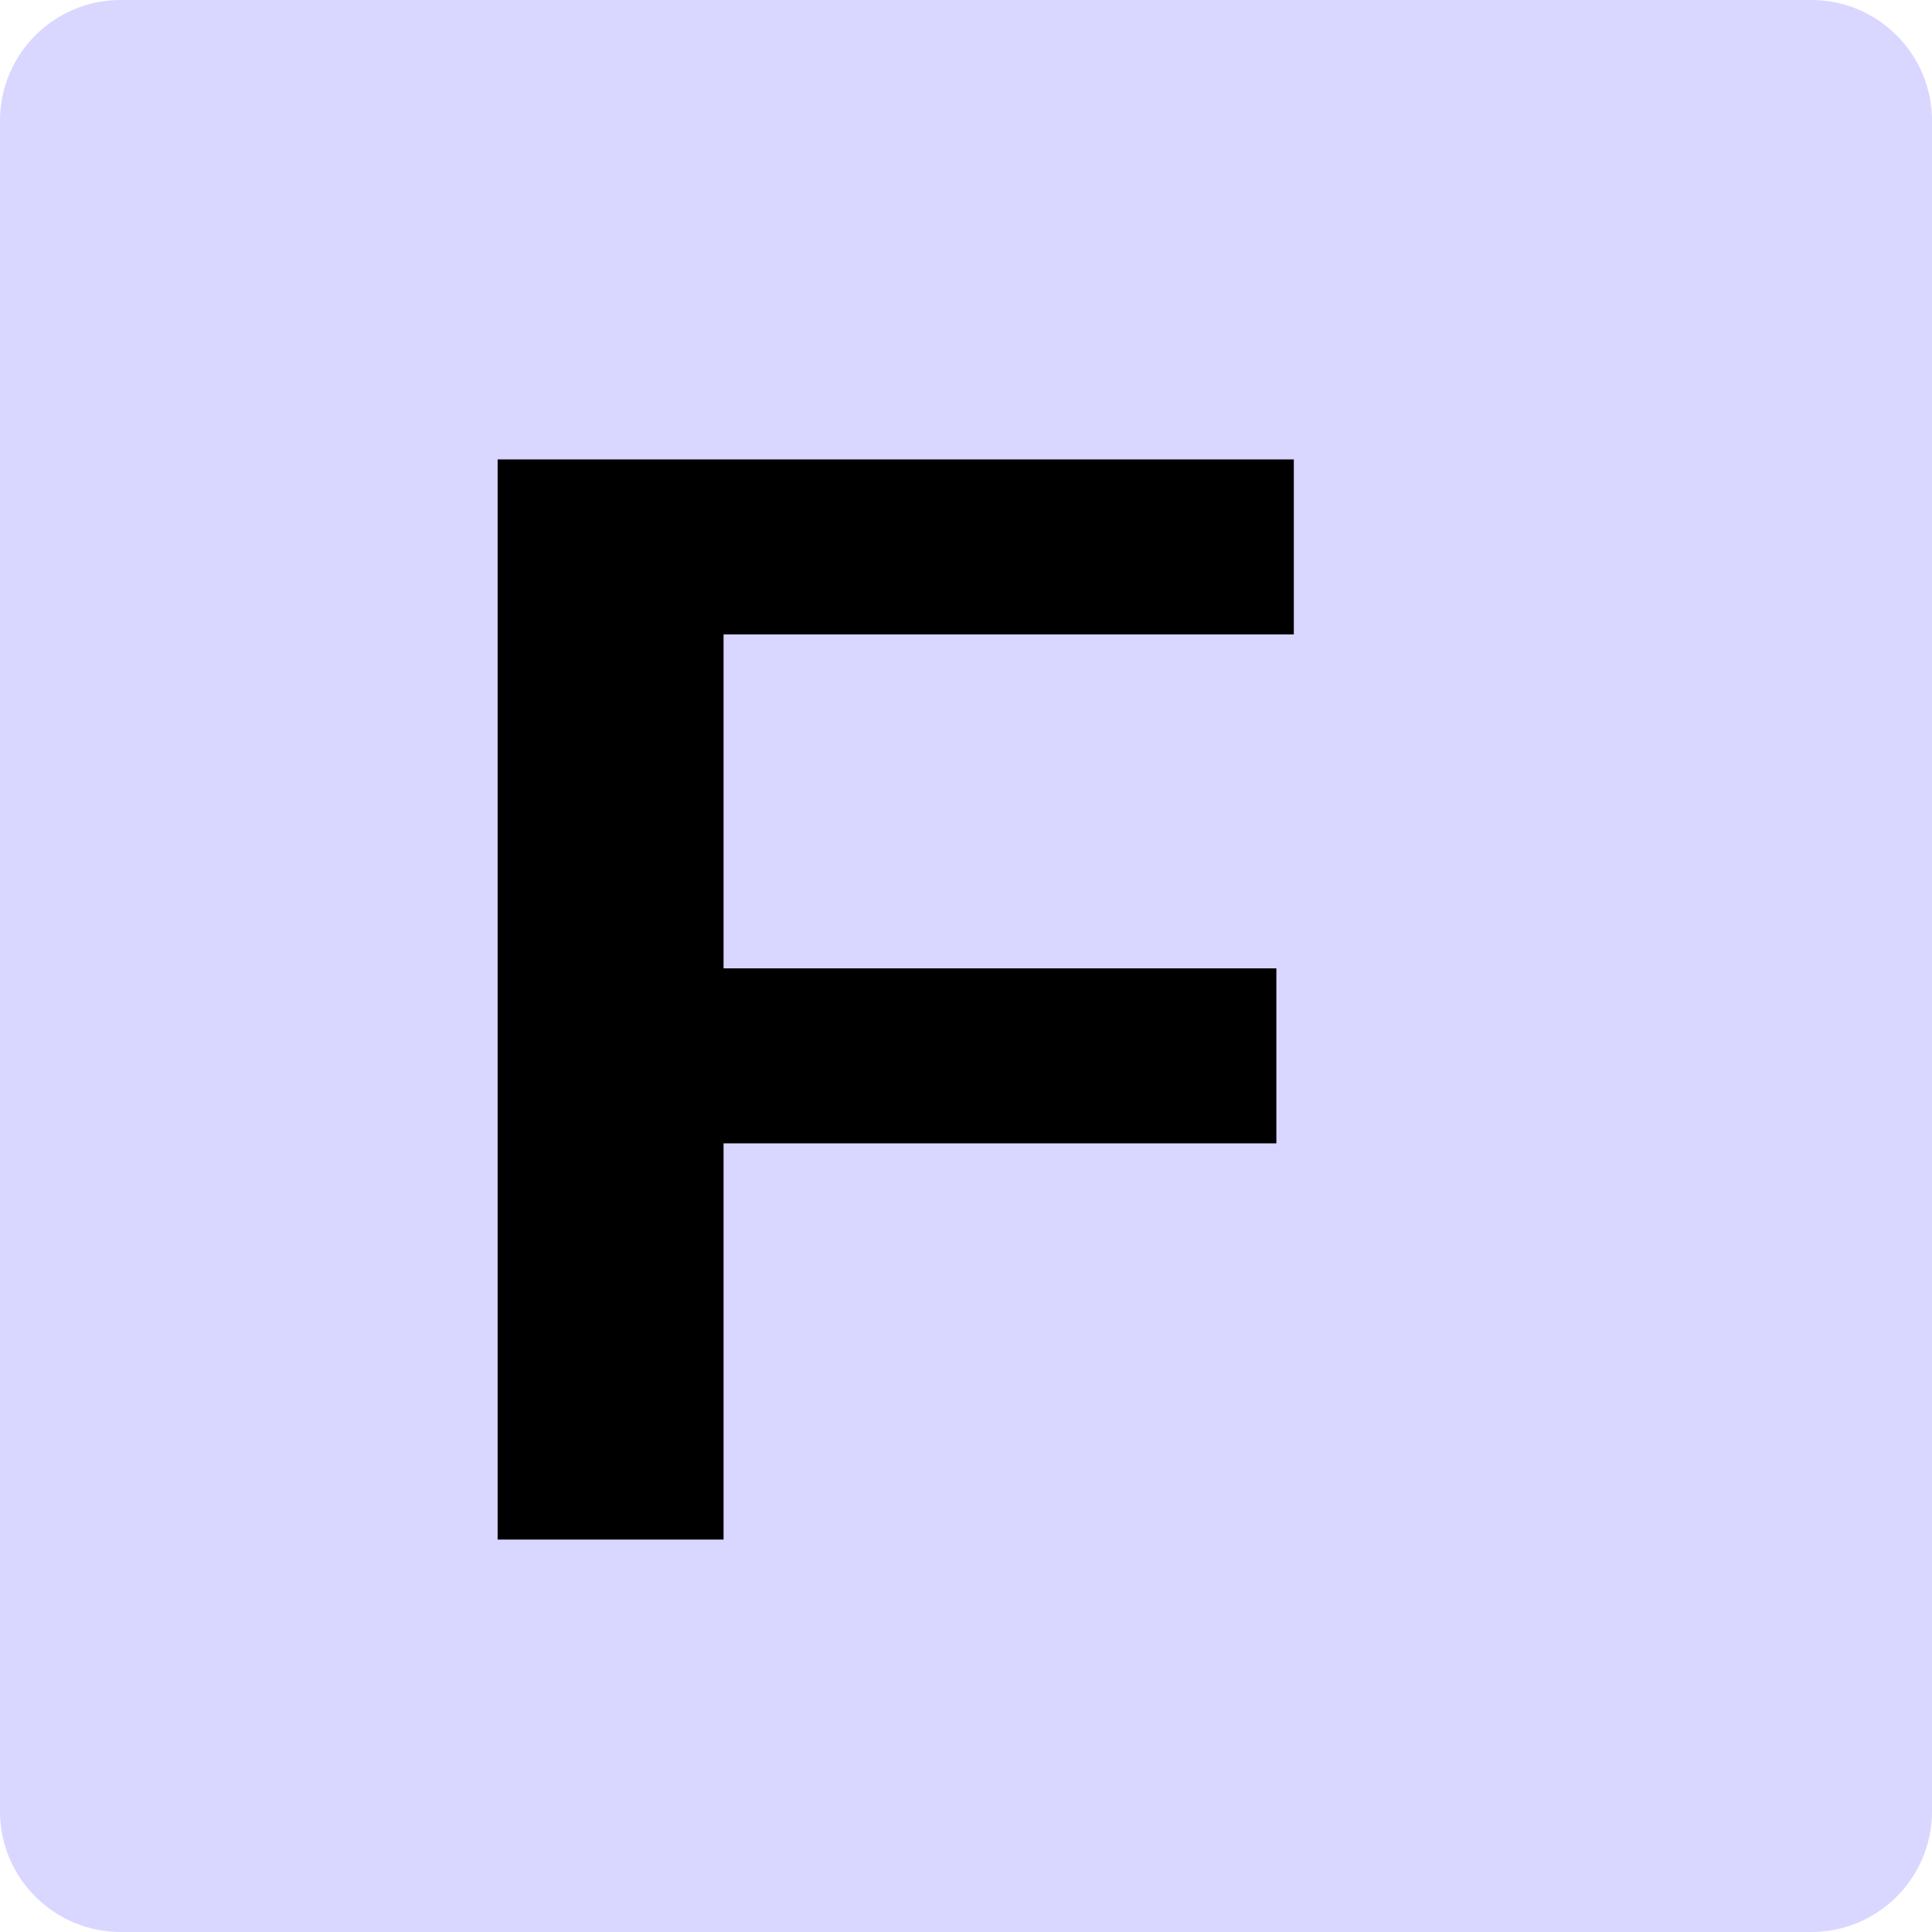
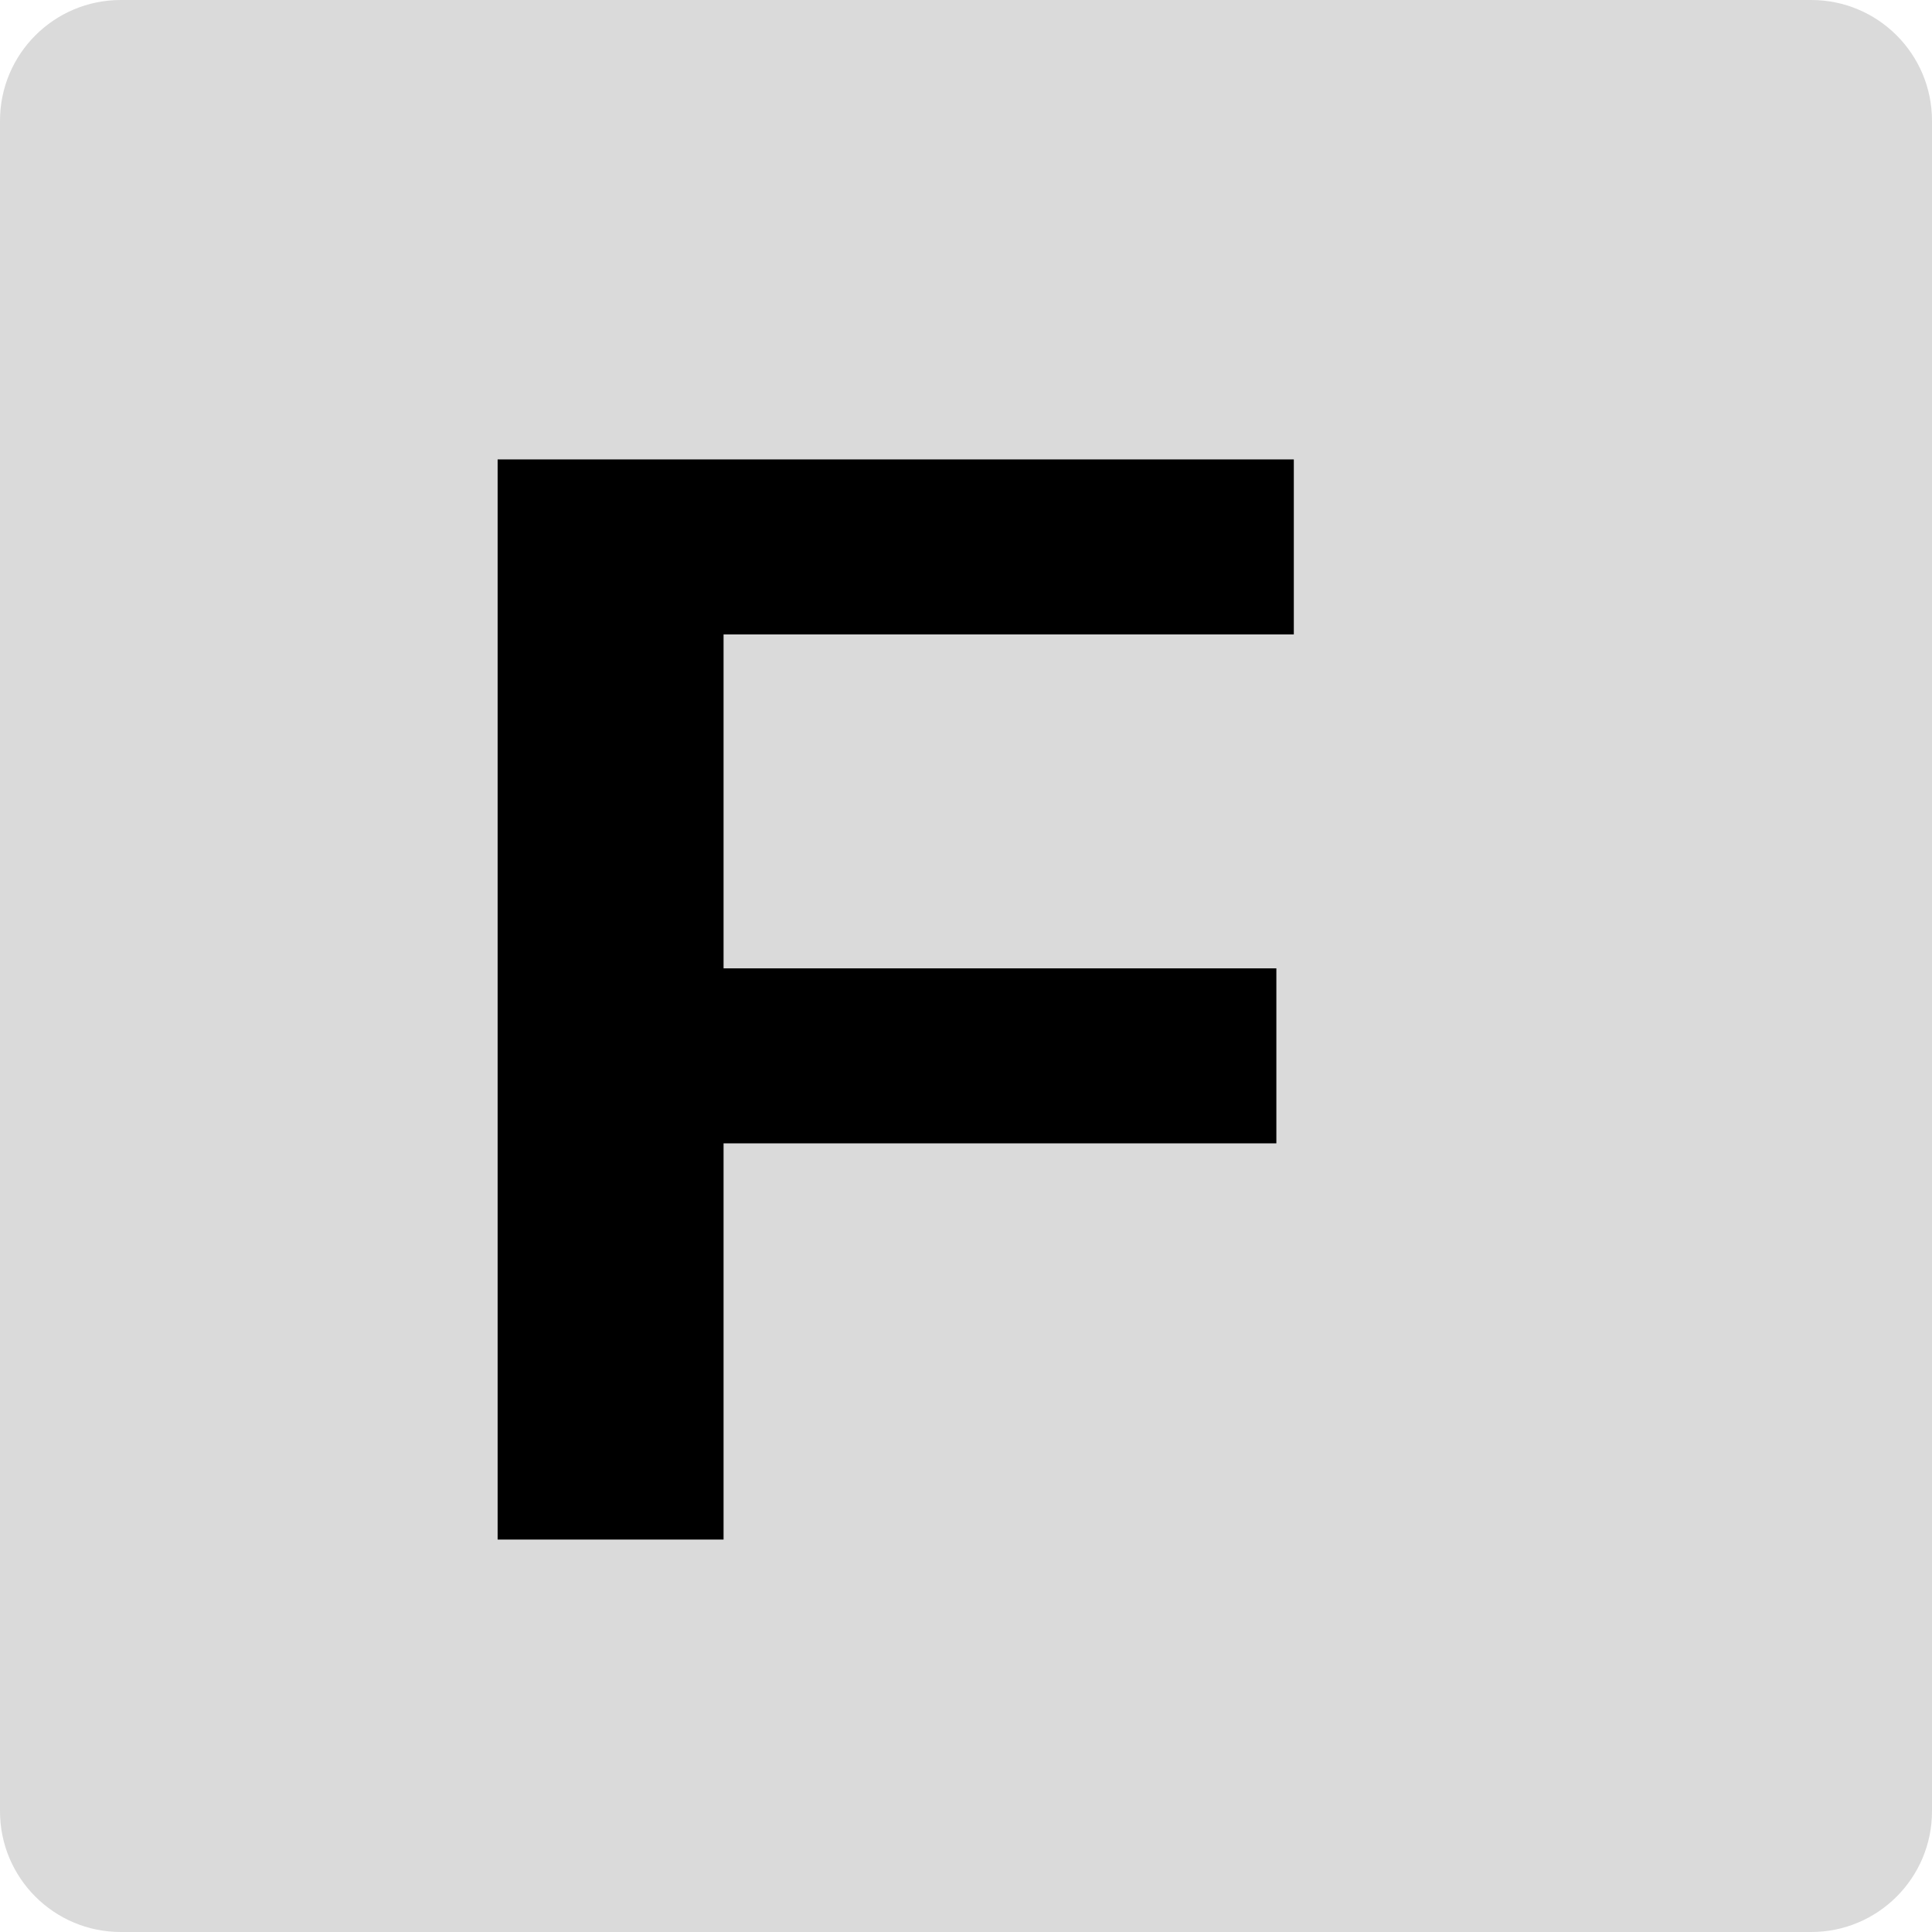
<svg xmlns="http://www.w3.org/2000/svg" viewBox="0 0 64 64">
-   <rect width="64" height="64" rx="4" fill="#d9d6ff" />
+   <rect width="64" height="64" rx="4" fill="#dadada" />
  <text x="13" y="51" font-family="Arial,sans-serif" font-size="52" font-weight="900">F</text>
</svg>
